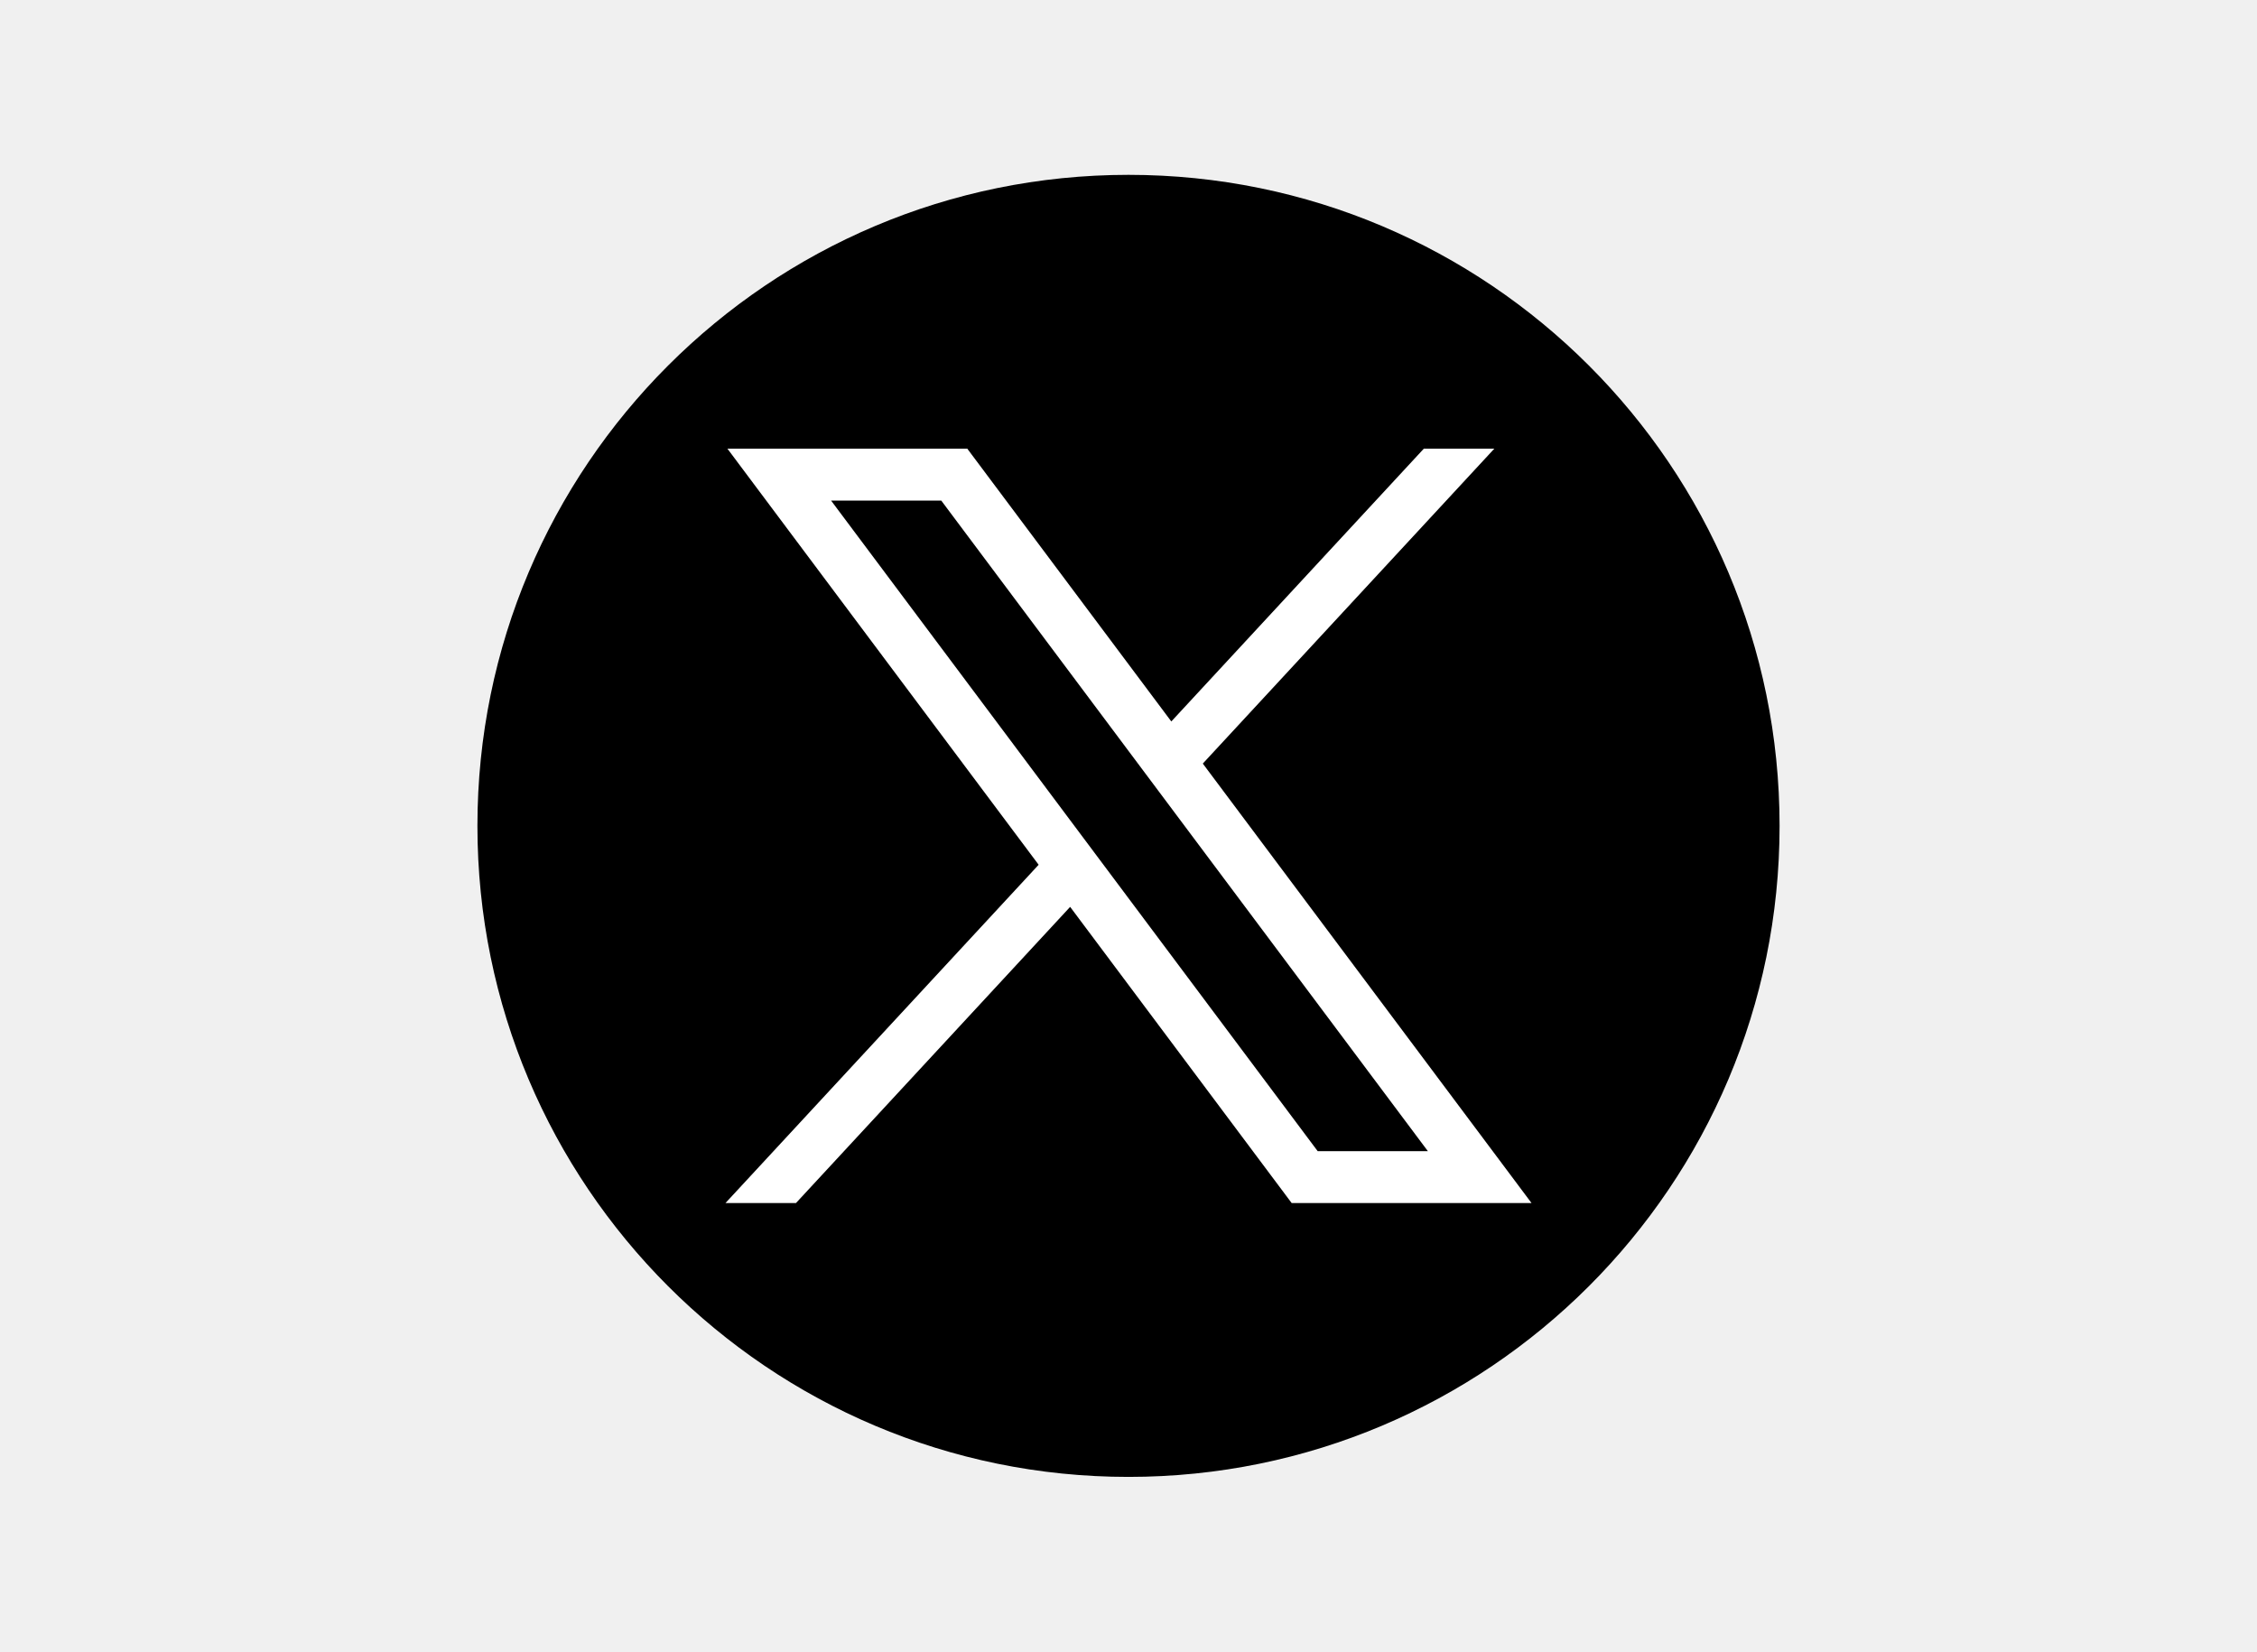
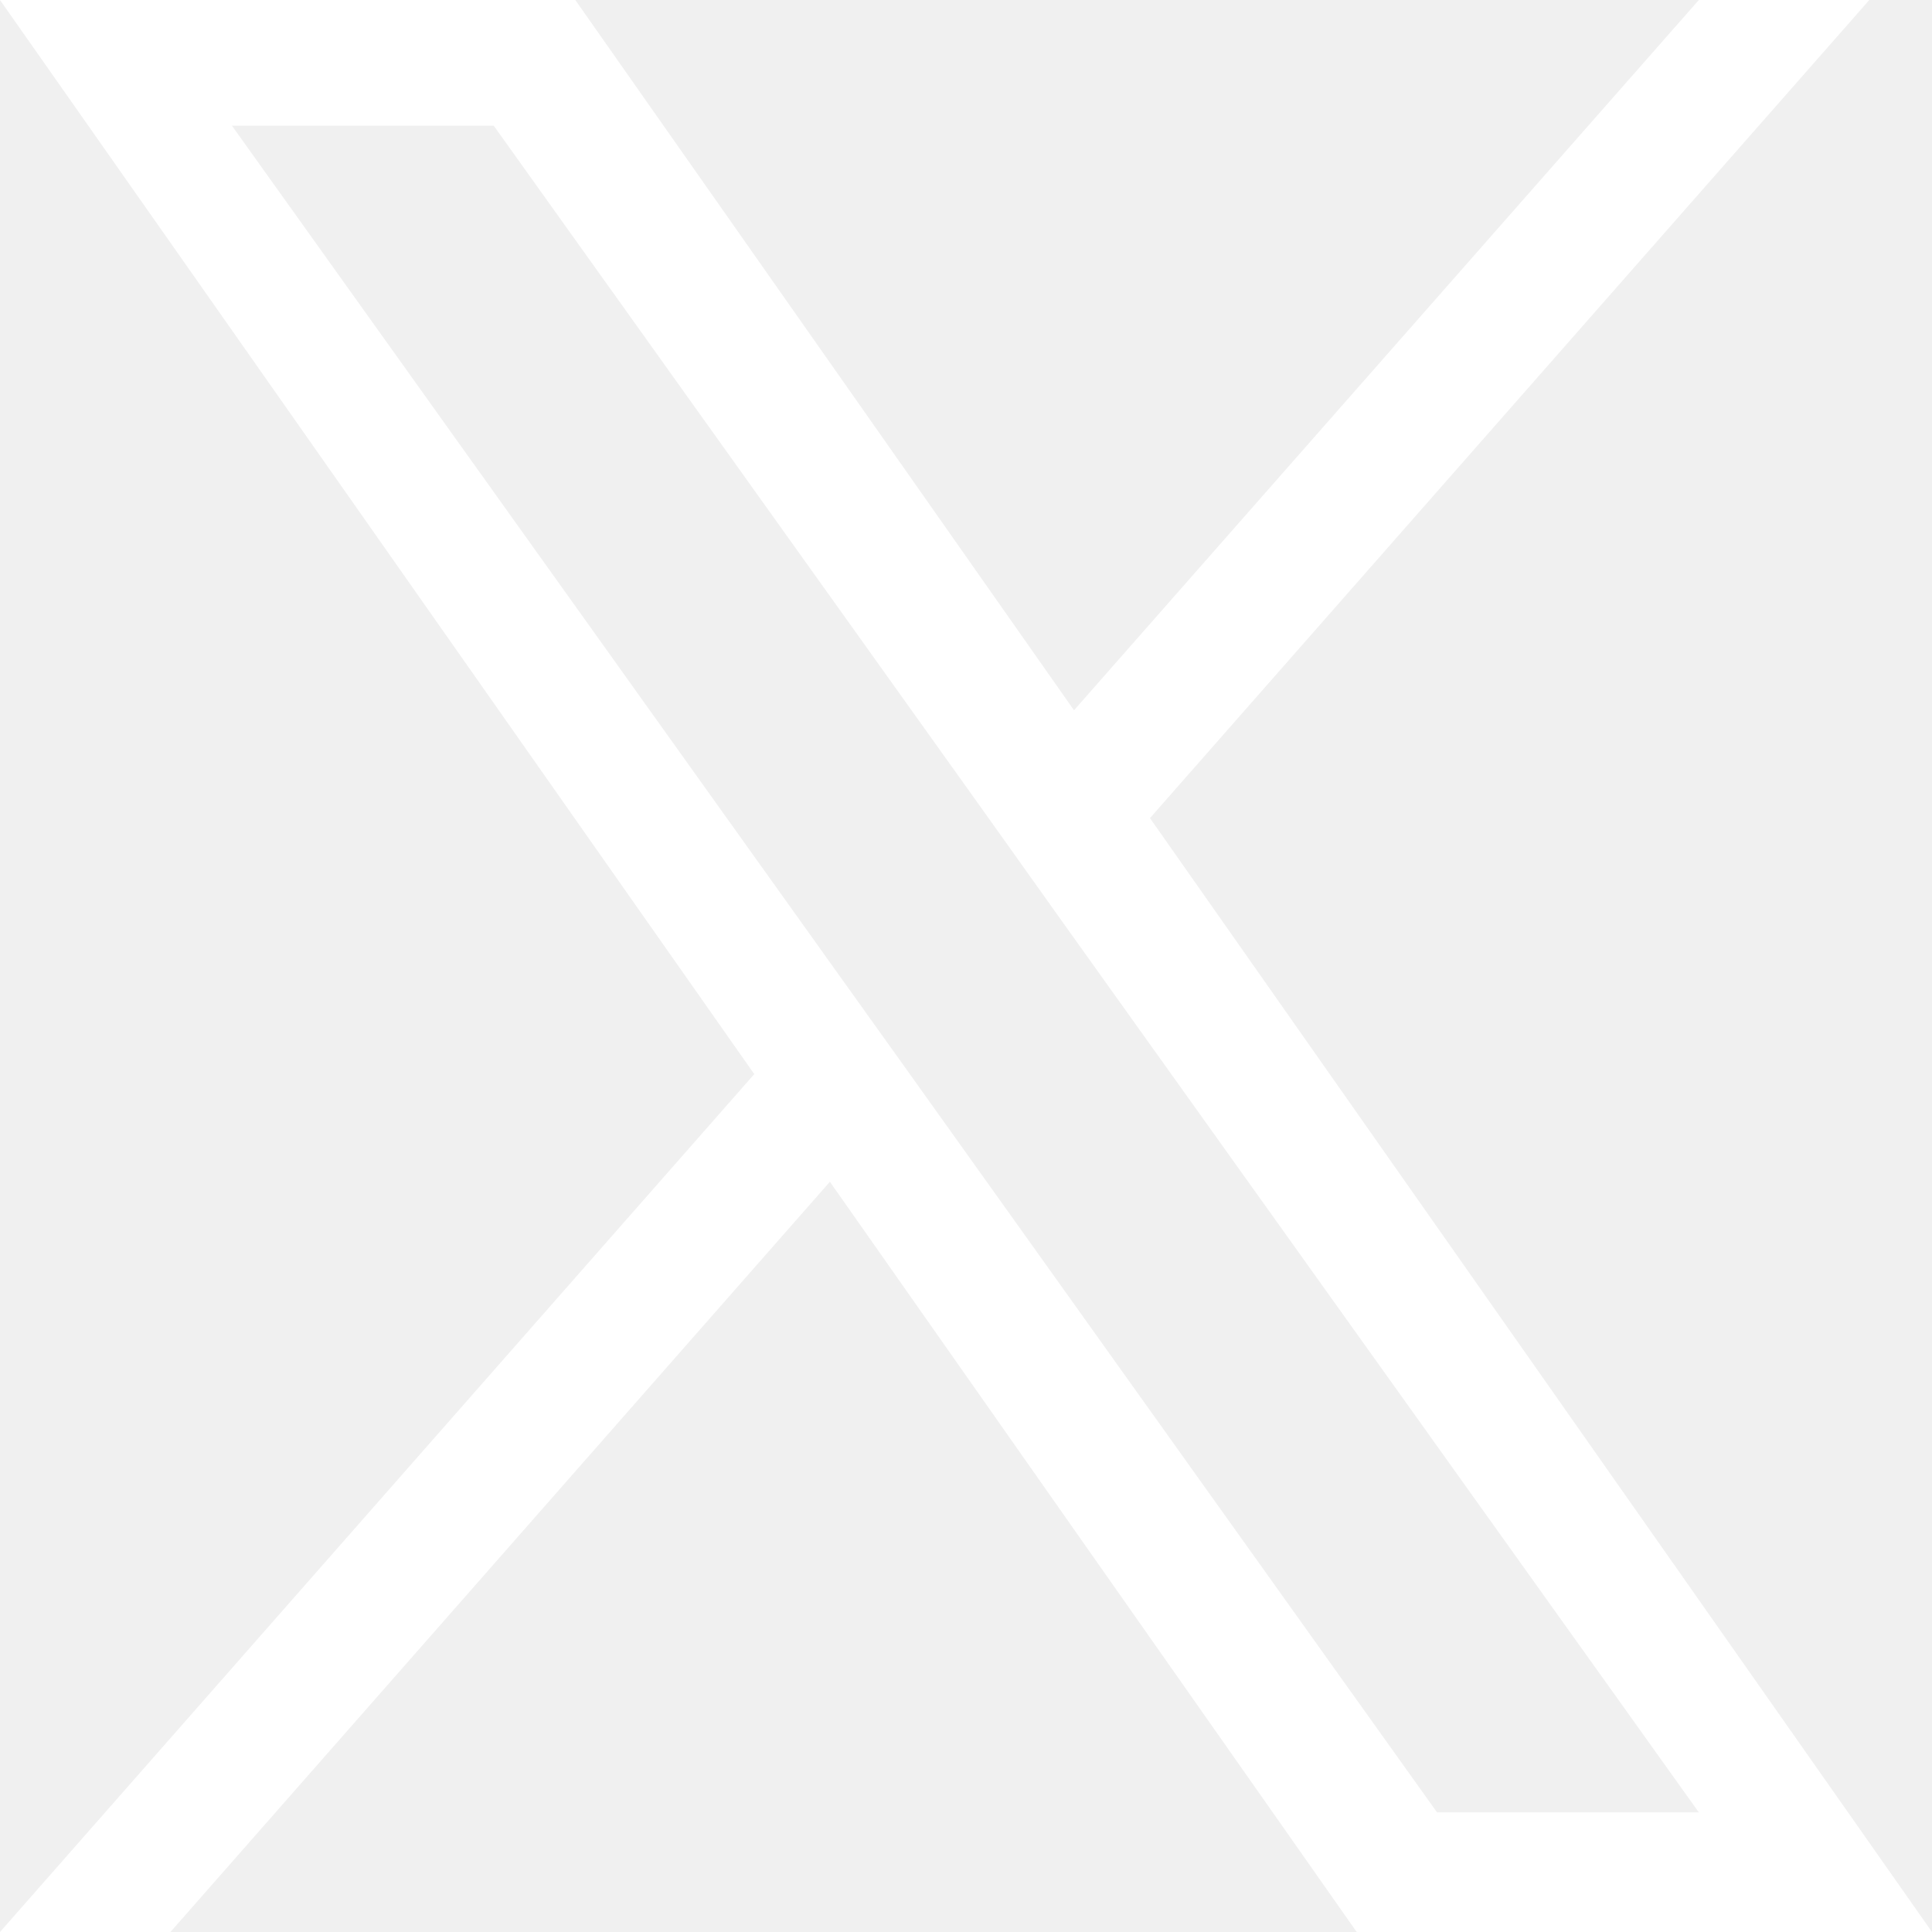
- <svg xmlns="http://www.w3.org/2000/svg" version="1.1" id="svg5" x="0px" y="0px" viewBox="0 0 1668.56 1221.19" style="enable-background:new 0 0 1668.56 1221.19;" xml:space="preserve">
-   <style type="text/css">
- 	
- 	.st1{fill:white;}
- </style>
-   <g>
-     <circle class="st0" cx="834.28" cy="610.6" r="481.33" />
-     <g id="layer1" transform="translate(52.39009,-25.0586)">
-       <path id="path1009" class="st1" d="M485.39,356.79l230.07,307.62L483.94,914.52h52.11l202.7-218.98l163.77,218.98h177.32    L836.82,589.6l215.5-232.81h-52.11L813.54,558.46L662.71,356.79H485.39z M562.02,395.17h81.46l359.72,480.97h-81.46L562.02,395.17    z" />
-     </g>
-   </g>
+ <svg xmlns="http://www.w3.org/2000/svg" version="1.1" id="Layer_1" style="enable-background:new 0 0 24 24;" fill="white" xml:space="preserve" viewBox="1 1 22 22">
+   <path d="M14.095,10.316L22.286,1h-1.941l-7.115,8.088L7.551,1H1l8.589,12.231L1,23h1.941  l7.509-8.543L16.449,23H23L14.095,10.316z M11.437,13.338l-0.872-1.219l-6.924-9.688h2.981  l5.59,7.822l0.868,1.219l7.265,10.166h-2.981L11.437,13.338z" />
</svg>
